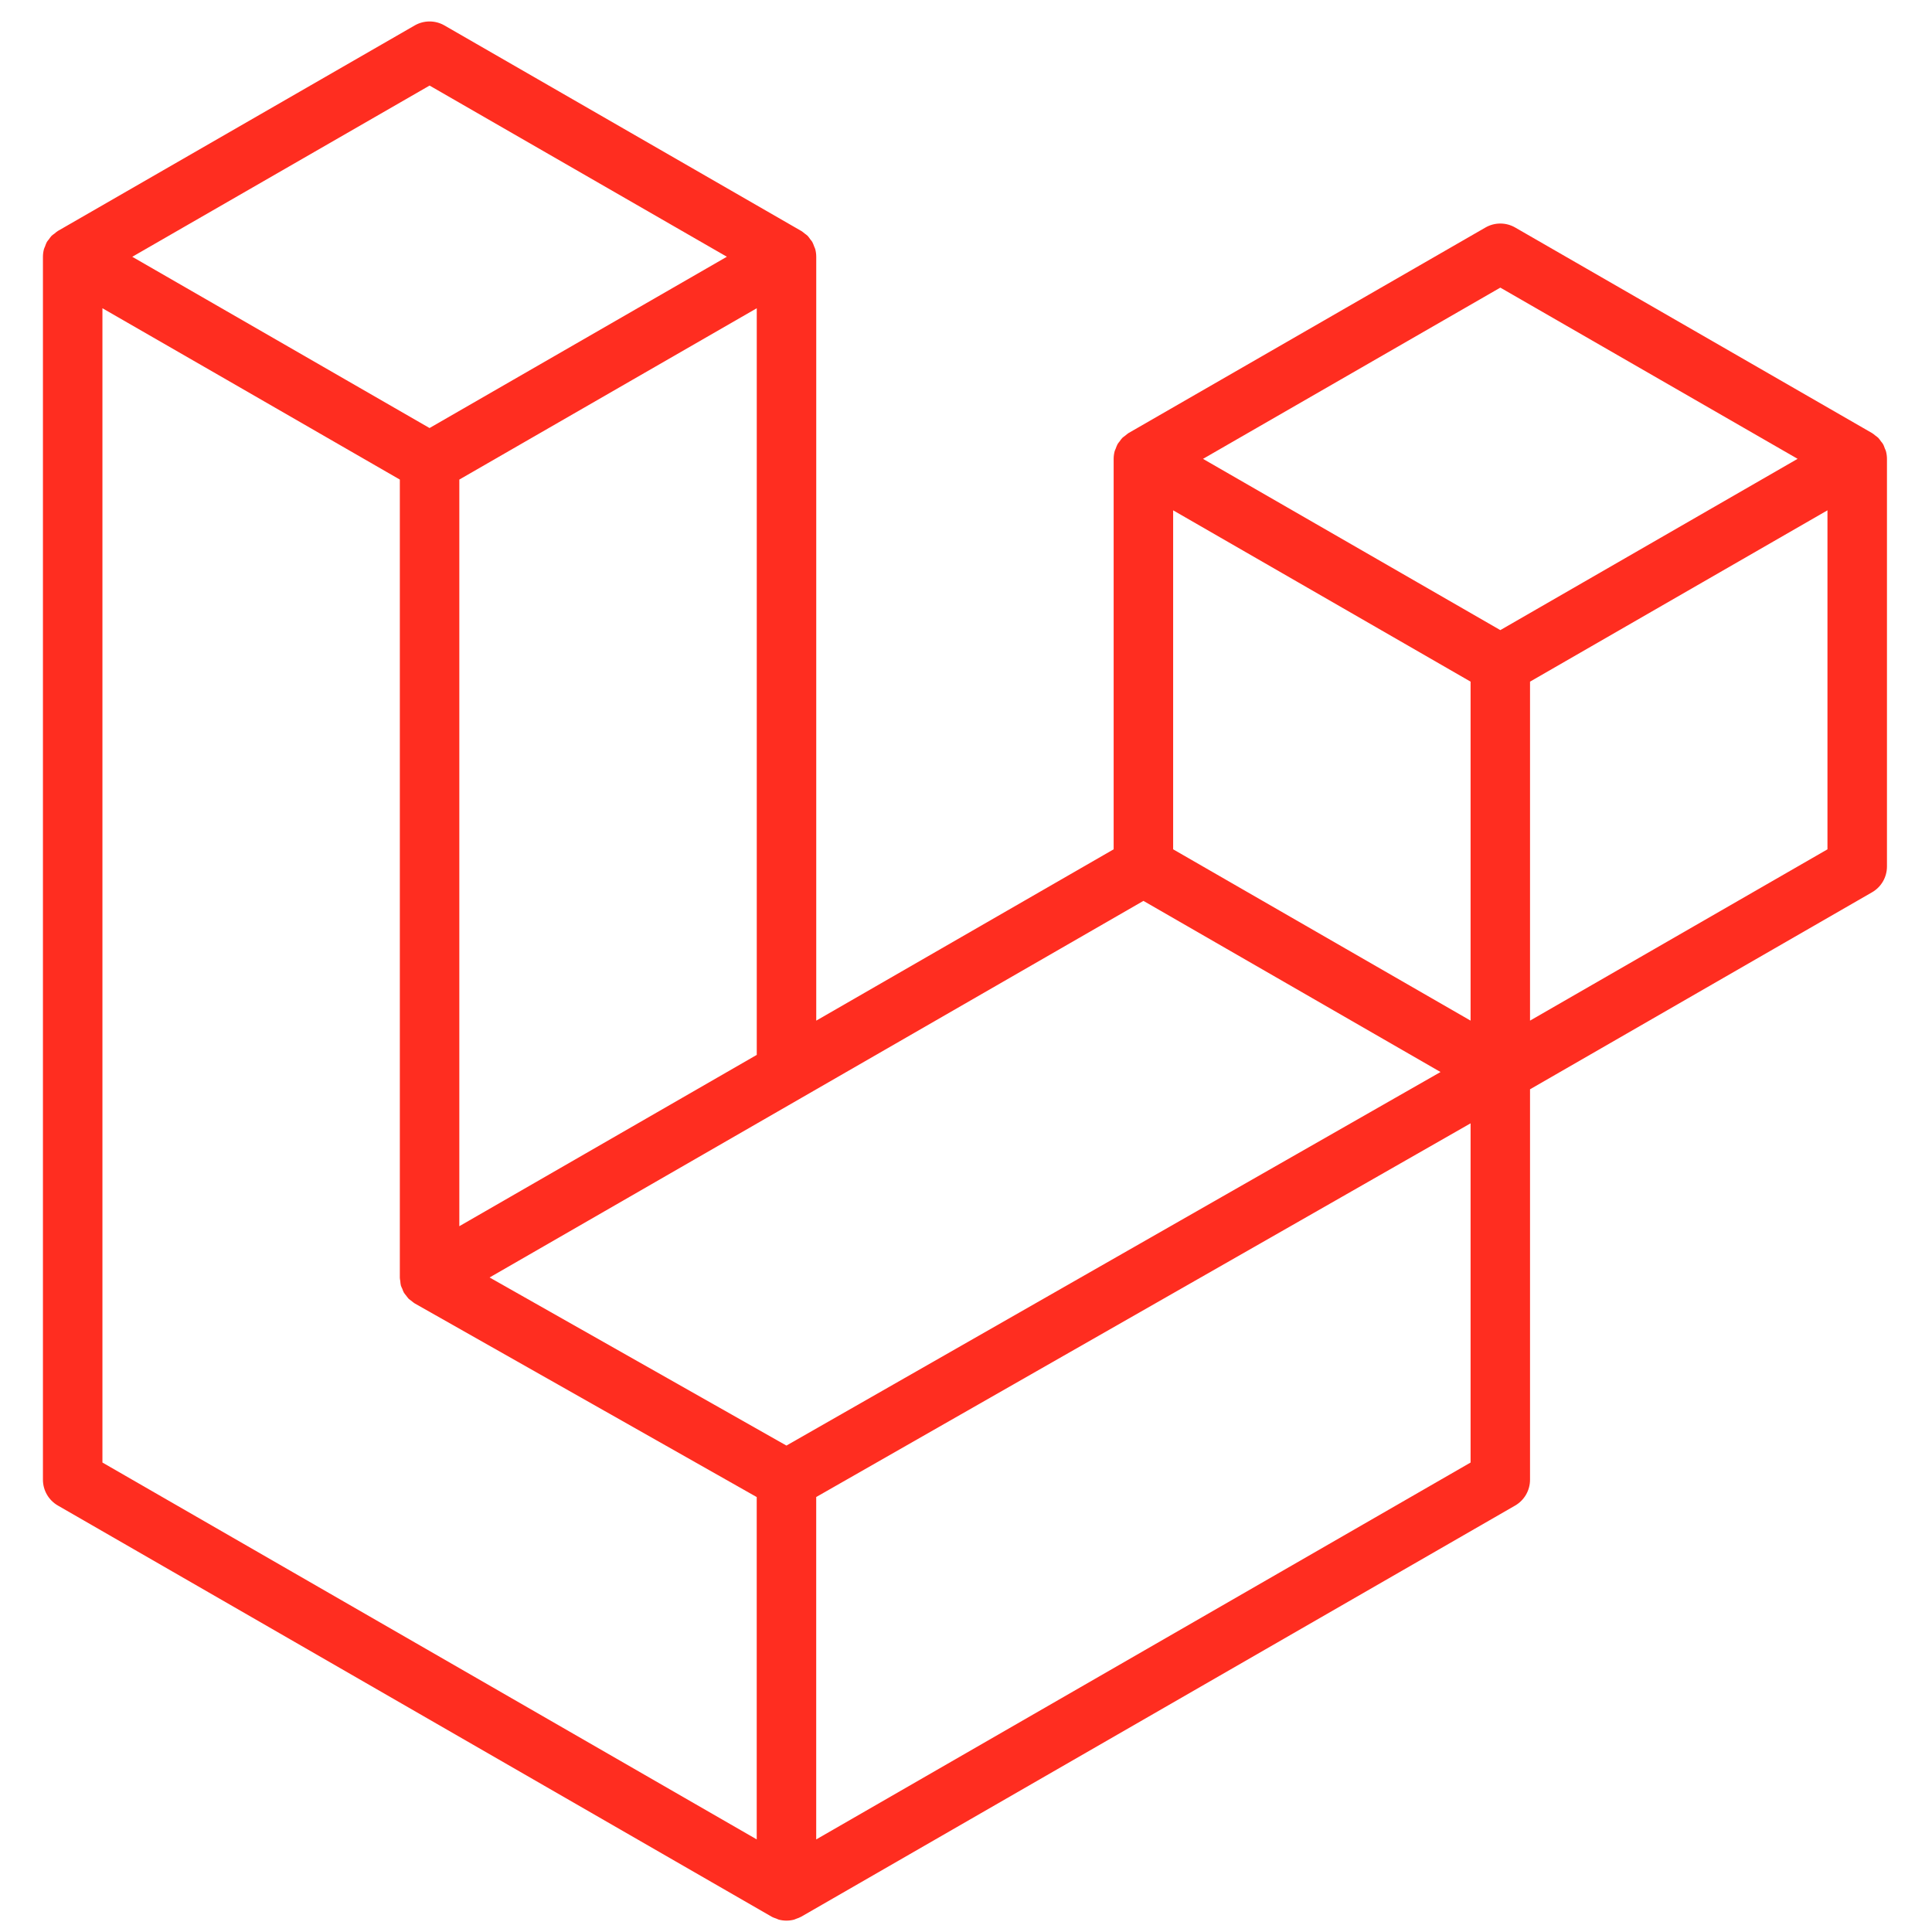
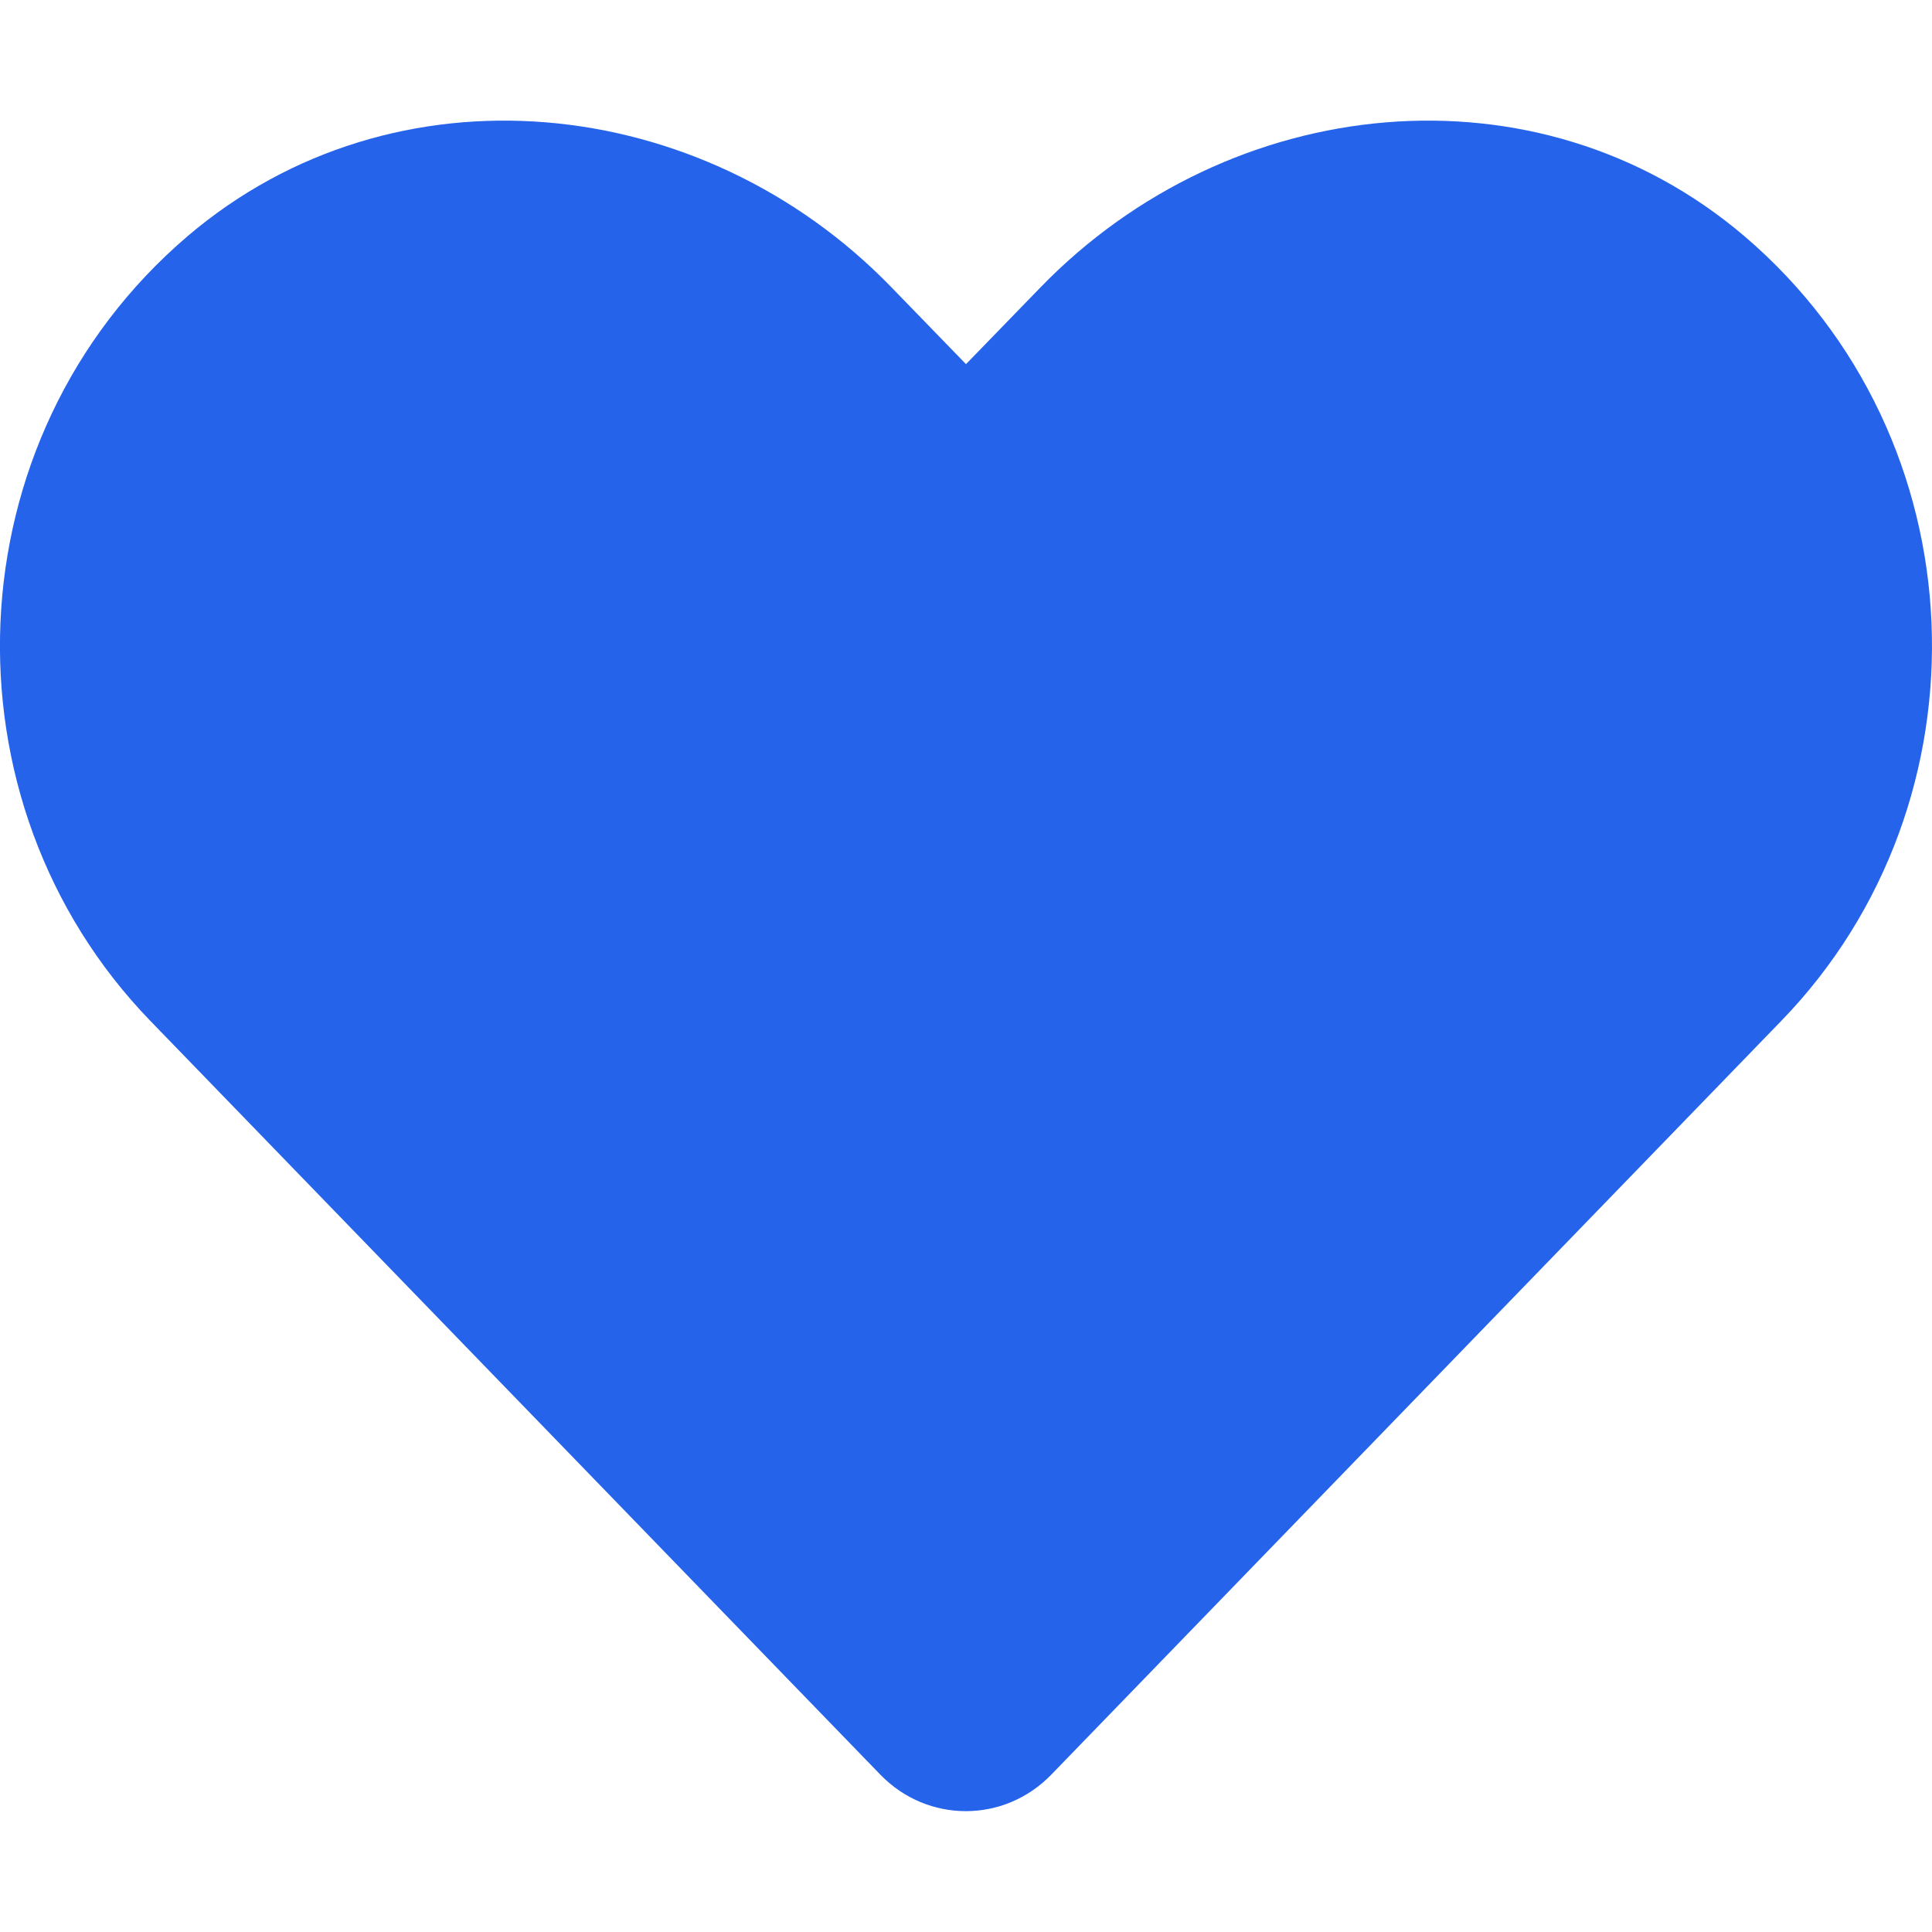
- <svg xmlns="http://www.w3.org/2000/svg" width="166" height="166" viewBox="0 0 166 166" fill="none">
-   <path fill-rule="evenodd" clip-rule="evenodd" d="M162.041 38.759C162.099 38.977 162.129 39.201 162.13 39.426V74.452C162.13 74.902 162.011 75.344 161.786 75.733C161.561 76.122 161.237 76.444 160.847 76.668L131.462 93.594V127.141C131.462 128.054 130.977 128.897 130.186 129.357L68.847 164.683C68.707 164.763 68.554 164.814 68.401 164.868C68.343 164.887 68.289 164.922 68.228 164.938C67.8 165.051 67.349 165.051 66.92 164.938C66.85 164.919 66.786 164.881 66.719 164.855C66.579 164.804 66.432 164.76 66.298 164.683L4.972 129.357C4.583 129.133 4.259 128.81 4.034 128.421C3.808 128.032 3.69 127.591 3.689 127.141L3.689 22.063C3.689 21.834 3.721 21.61 3.779 21.393C3.798 21.32 3.843 21.253 3.868 21.179C3.916 21.045 3.961 20.908 4.031 20.783C4.079 20.7 4.149 20.633 4.206 20.557C4.28 20.454 4.347 20.349 4.433 20.26C4.506 20.186 4.602 20.132 4.685 20.068C4.778 19.992 4.861 19.909 4.966 19.848L35.633 2.185C36.022 1.961 36.462 1.844 36.91 1.844C37.358 1.844 37.798 1.961 38.186 2.185L68.851 19.848H68.857C68.959 19.912 69.045 19.992 69.138 20.065C69.221 20.129 69.313 20.186 69.387 20.257C69.476 20.349 69.54 20.454 69.616 20.557C69.671 20.633 69.744 20.7 69.789 20.783C69.862 20.911 69.904 21.045 69.955 21.179C69.98 21.253 70.025 21.32 70.044 21.396C70.103 21.614 70.133 21.838 70.133 22.063V87.694L95.686 72.974V39.423C95.686 39.2 95.718 38.973 95.775 38.759C95.798 38.683 95.839 38.615 95.865 38.542C95.916 38.408 95.96 38.271 96.031 38.146C96.079 38.063 96.149 37.996 96.203 37.92C96.279 37.818 96.343 37.712 96.433 37.623C96.506 37.549 96.599 37.495 96.681 37.431C96.777 37.355 96.86 37.272 96.962 37.211L127.633 19.548C128.021 19.324 128.461 19.206 128.91 19.206C129.358 19.206 129.798 19.324 130.186 19.548L160.85 37.211C160.959 37.275 161.042 37.355 161.137 37.428C161.217 37.492 161.31 37.549 161.383 37.62C161.473 37.712 161.536 37.818 161.613 37.92C161.67 37.996 161.741 38.063 161.785 38.146C161.859 38.271 161.9 38.408 161.951 38.542C161.98 38.615 162.021 38.683 162.041 38.759ZM157.018 72.974V43.848L146.287 50.028L131.462 58.568V87.694L157.021 72.974H157.018ZM126.354 125.663V96.518L111.771 104.85L70.13 128.626V158.046L126.354 125.663ZM8.801 26.485V125.663L65.018 158.043V128.629L35.649 112L35.64 111.994L35.627 111.988C35.528 111.93 35.445 111.847 35.353 111.777C35.273 111.713 35.18 111.662 35.11 111.592L35.104 111.582C35.021 111.502 34.963 111.403 34.893 111.314C34.829 111.228 34.753 111.154 34.702 111.065L34.699 111.055C34.641 110.96 34.606 110.845 34.565 110.736C34.523 110.64 34.469 110.551 34.443 110.449C34.411 110.328 34.405 110.197 34.392 110.072C34.379 109.976 34.354 109.881 34.354 109.785V109.778V41.205L19.532 32.662L8.801 26.485ZM36.913 7.35L11.364 22.063L36.907 36.777L62.453 22.06L36.907 7.35H36.913ZM50.2 99.174L65.022 90.637V26.485L54.291 32.665L39.466 41.205V105.357L50.2 99.174ZM128.91 24.713L103.363 39.426L128.91 54.14L154.453 39.423L128.91 24.713ZM126.354 58.568L111.529 50.028L100.798 43.848V72.974L115.619 81.511L126.354 87.694V58.568ZM67.571 124.205L105.042 102.803L123.772 92.109L98.245 77.405L68.854 94.334L42.066 109.762L67.571 124.205Z" fill="#FF2D20" />
+ <svg xmlns="http://www.w3.org/2000/svg" width="512" height="512" viewBox="0 0 512 512" fill="none">
+   <path d="M462.3 62.6C407.5 15.9 326 24.3 275.7 76.2L256 96.5l-19.7-20.3C186.1 24.3 104.5 15.9 49.7 62.6c-62.8 53.6-66.1 149.8-9.9 207.9l193.5 199.8c12.5 12.9 32.8 12.9 45.3 0l193.5-199.8c56.3-58.1 53-154.3-9.8-207.9z" fill="#2563EB" />
</svg>
